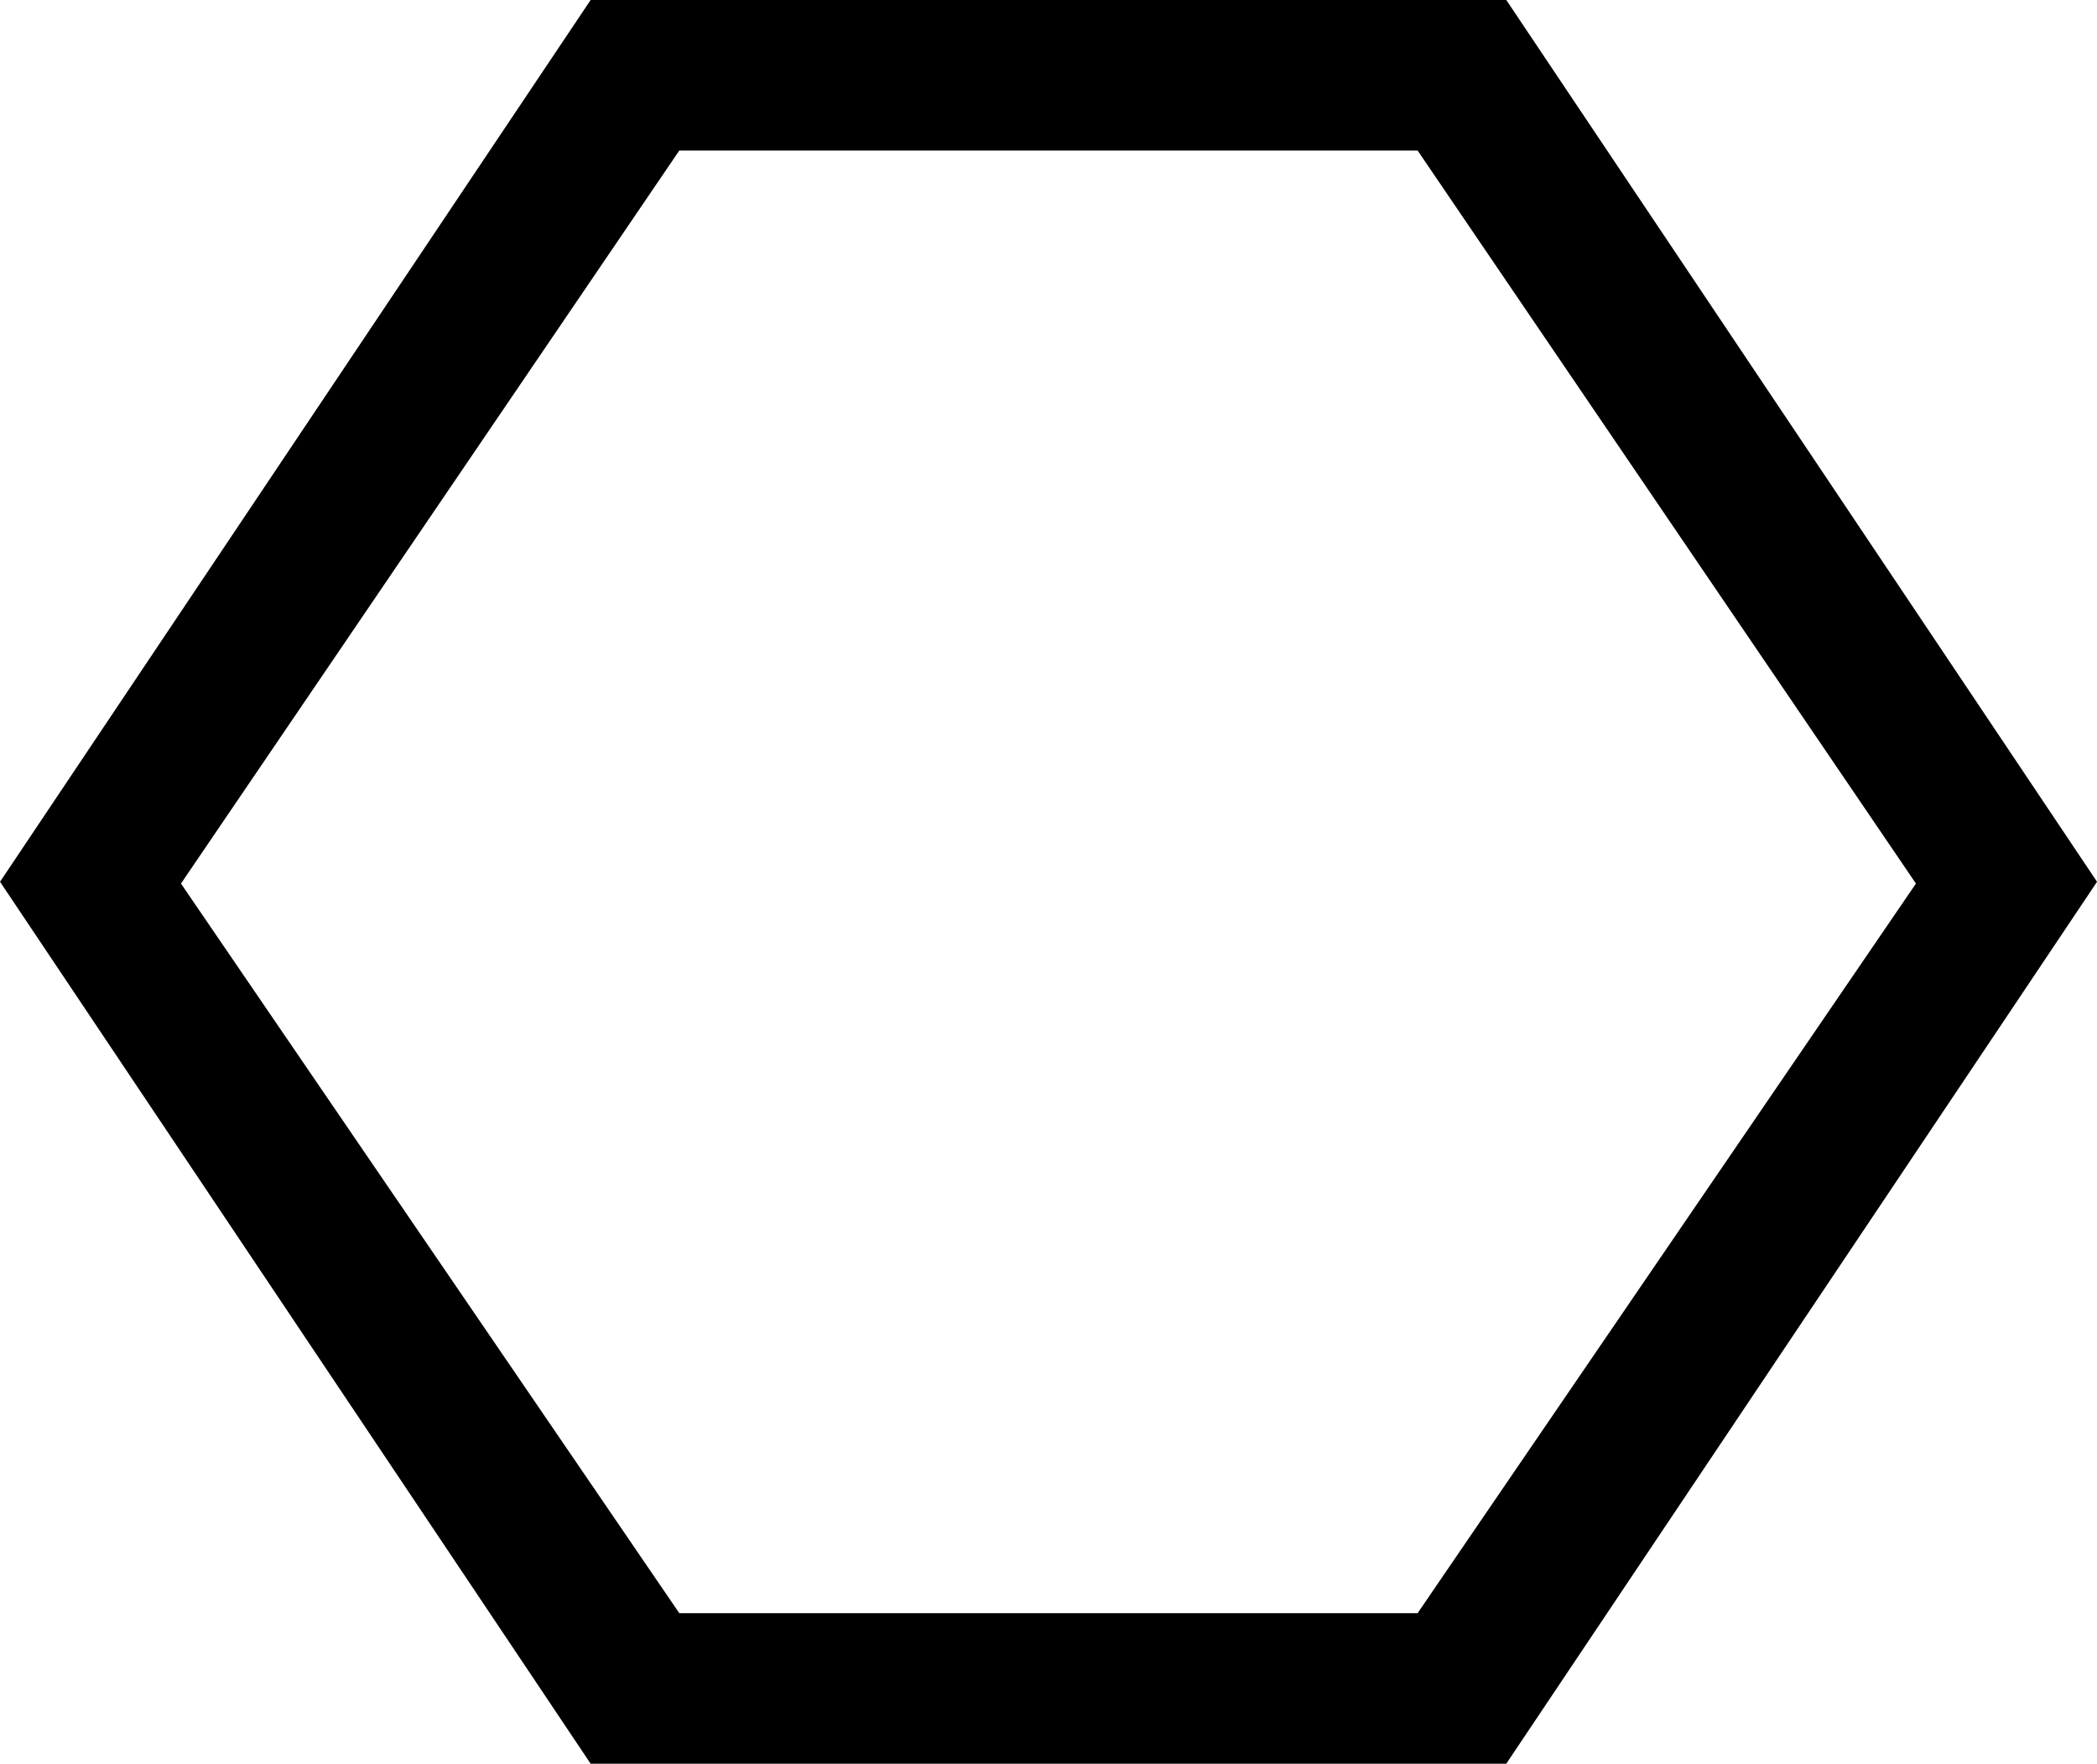
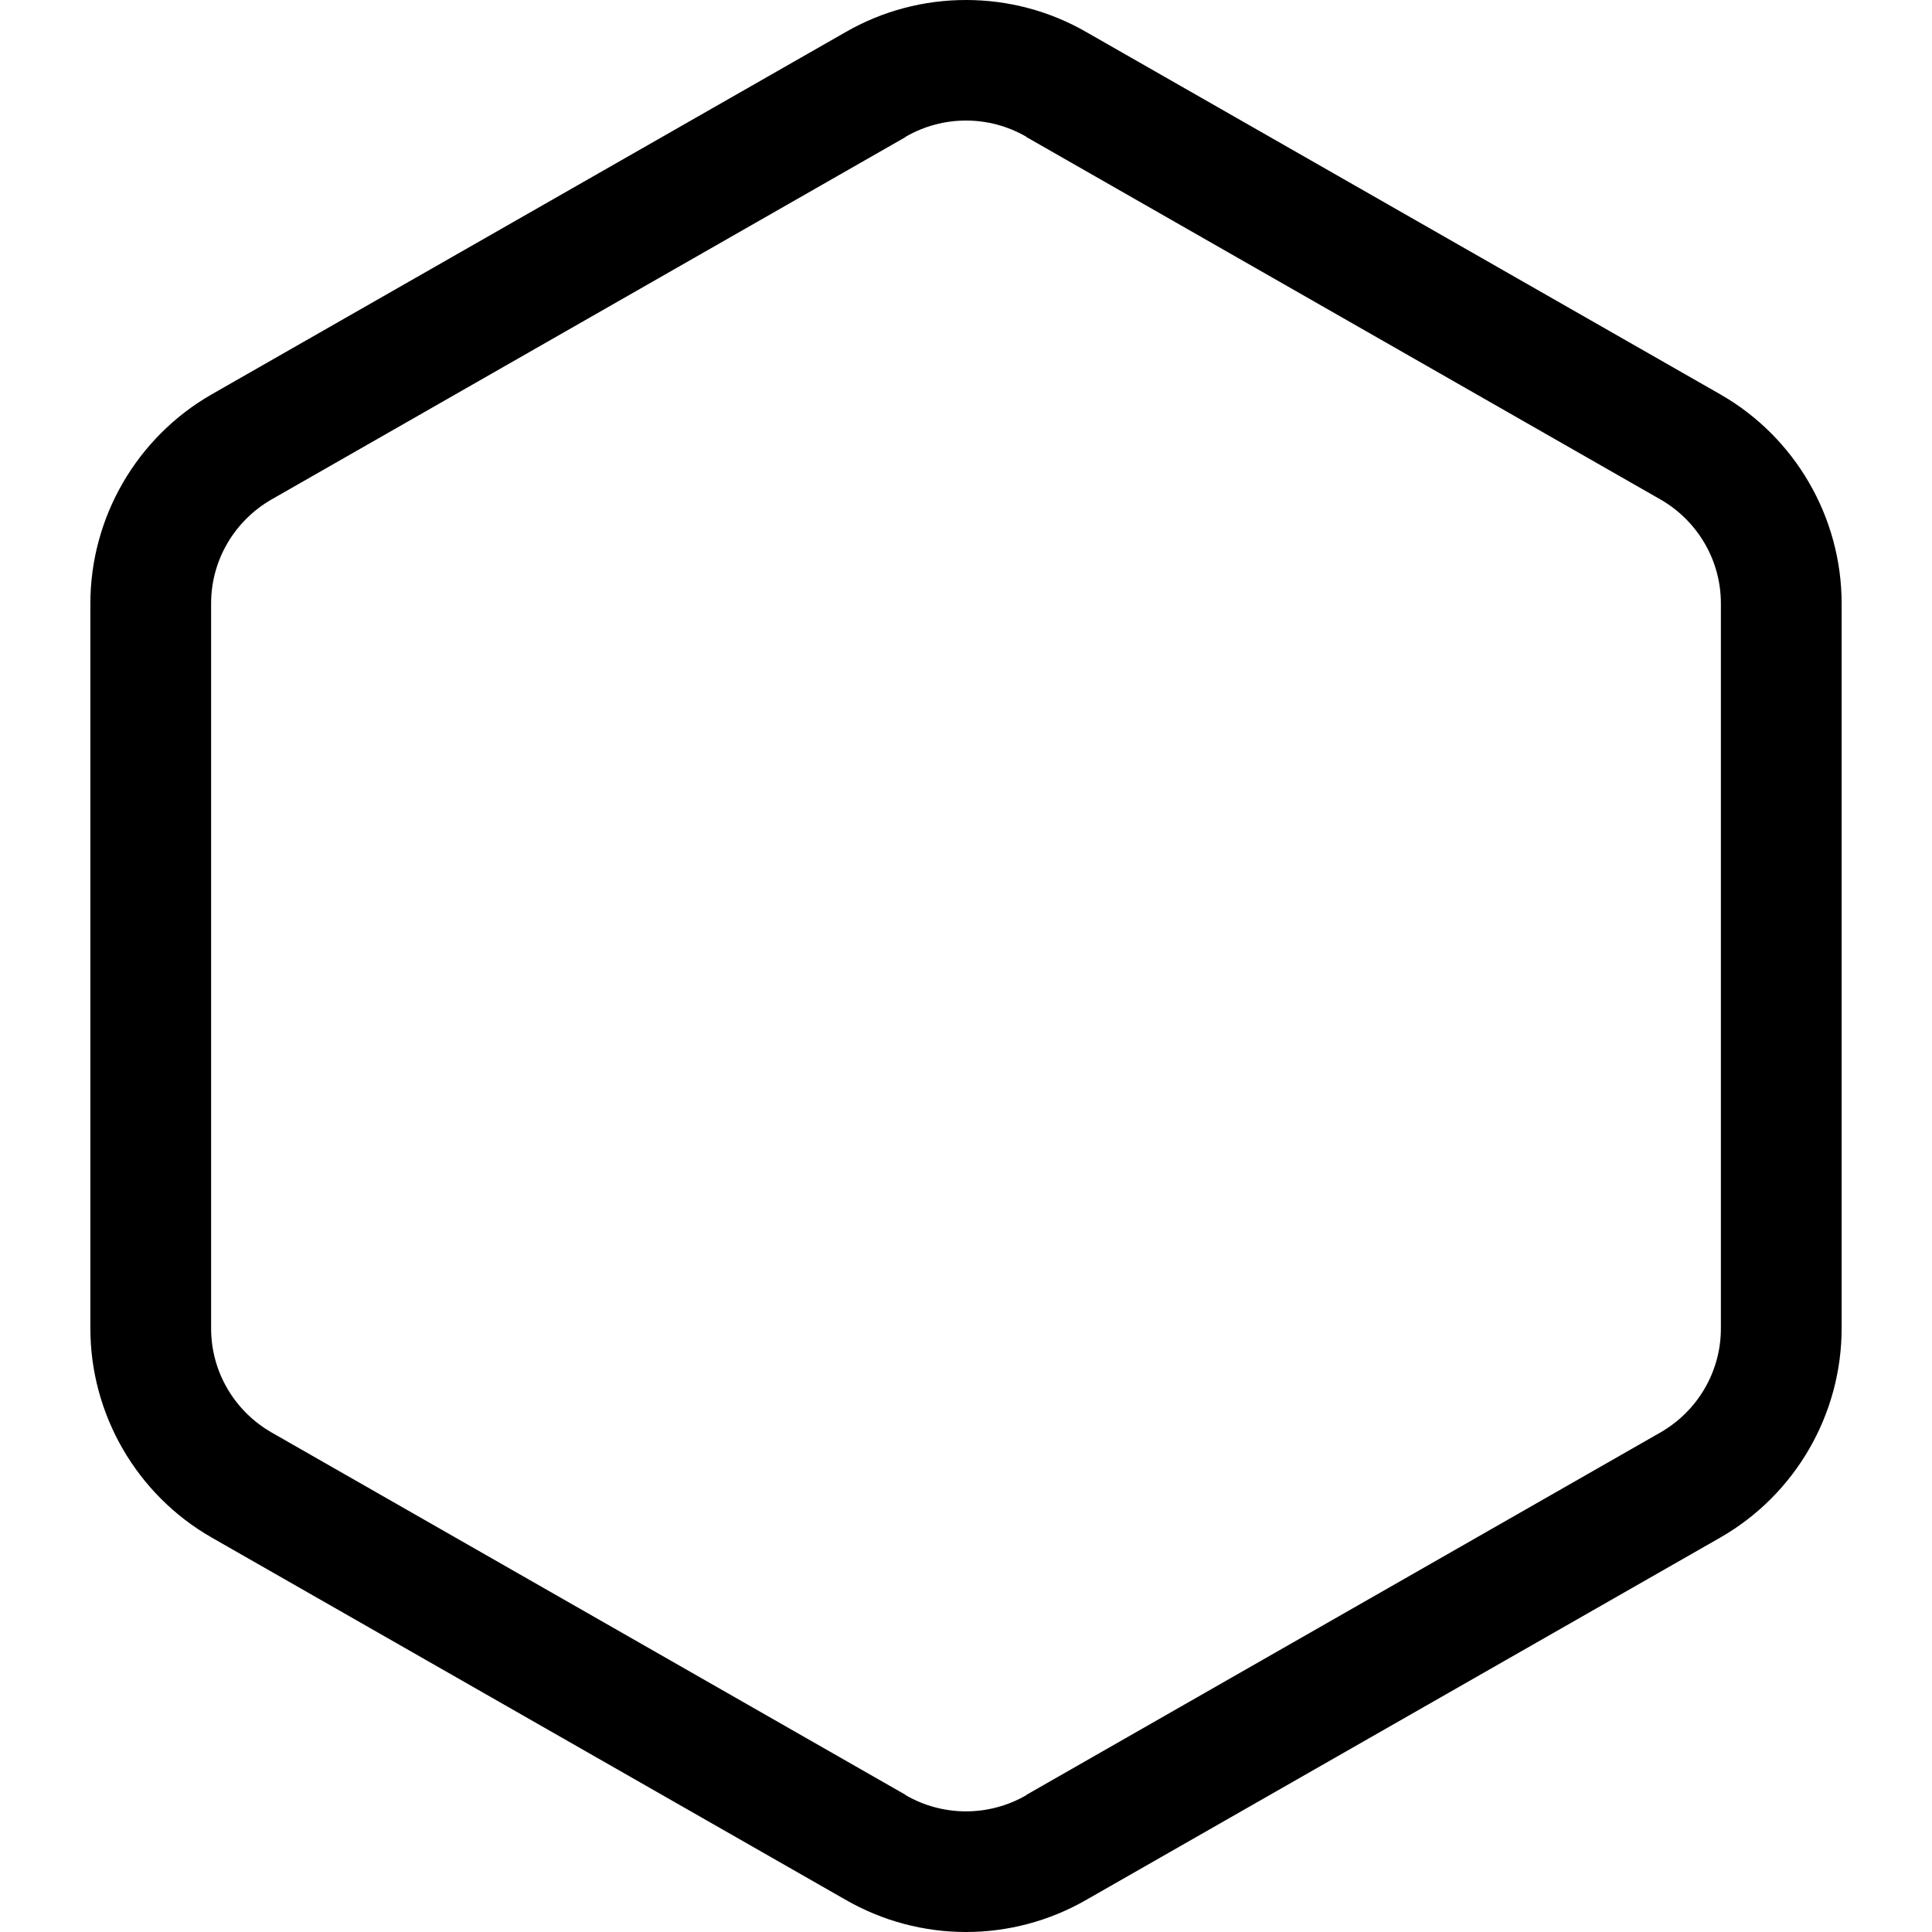
- <svg viewBox="5576.884 3256.079 14 11.775">
-   <path d="m5590.884 3261.966-3.944 5.888h-6.113l-3.943-5.888 3.943-5.887h6.113l3.944 5.887Zm-9.465 4.883h4.929l3.327-4.871-3.327-4.894h-4.929l-3.327 4.894 3.327 4.871Z" />
+ <svg xmlns="http://www.w3.org/2000/svg" width="500" height="500" viewBox="0 0 500 500">
+   <path fill="#000" d="M250 0c-10.803 0-21.59 2.77-31.248 8.361L54.698 102.107c-19.336 11.114-31.323 31.833-31.31 54.135v187.551c0 22.286 11.982 42.975 31.31 54.075l164.054 93.745a62.406 62.406 0 0 0 62.496 0l164.054-93.745c19.336-11.114 31.323-31.833 31.31-54.136V156.181c0-22.285-11.982-42.975-31.31-54.074L281.248 8.36C271.59 2.77 260.803 0 250 0Zm-15.624 35.399a31.152 31.152 0 0 1 31.248 0v.06l164.115 93.807c9.648 5.563 15.635 15.775 15.625 26.915v187.612c.006 11.143-5.977 21.347-15.625 26.915l-164.115 93.807v.062a31.152 31.152 0 0 1-31.248 0v-.062L70.26 370.709c-9.648-5.564-15.635-15.776-15.624-26.916V156.181c-.007-11.142 5.976-21.347 15.624-26.915L234.376 35.46Z" />
</svg>
